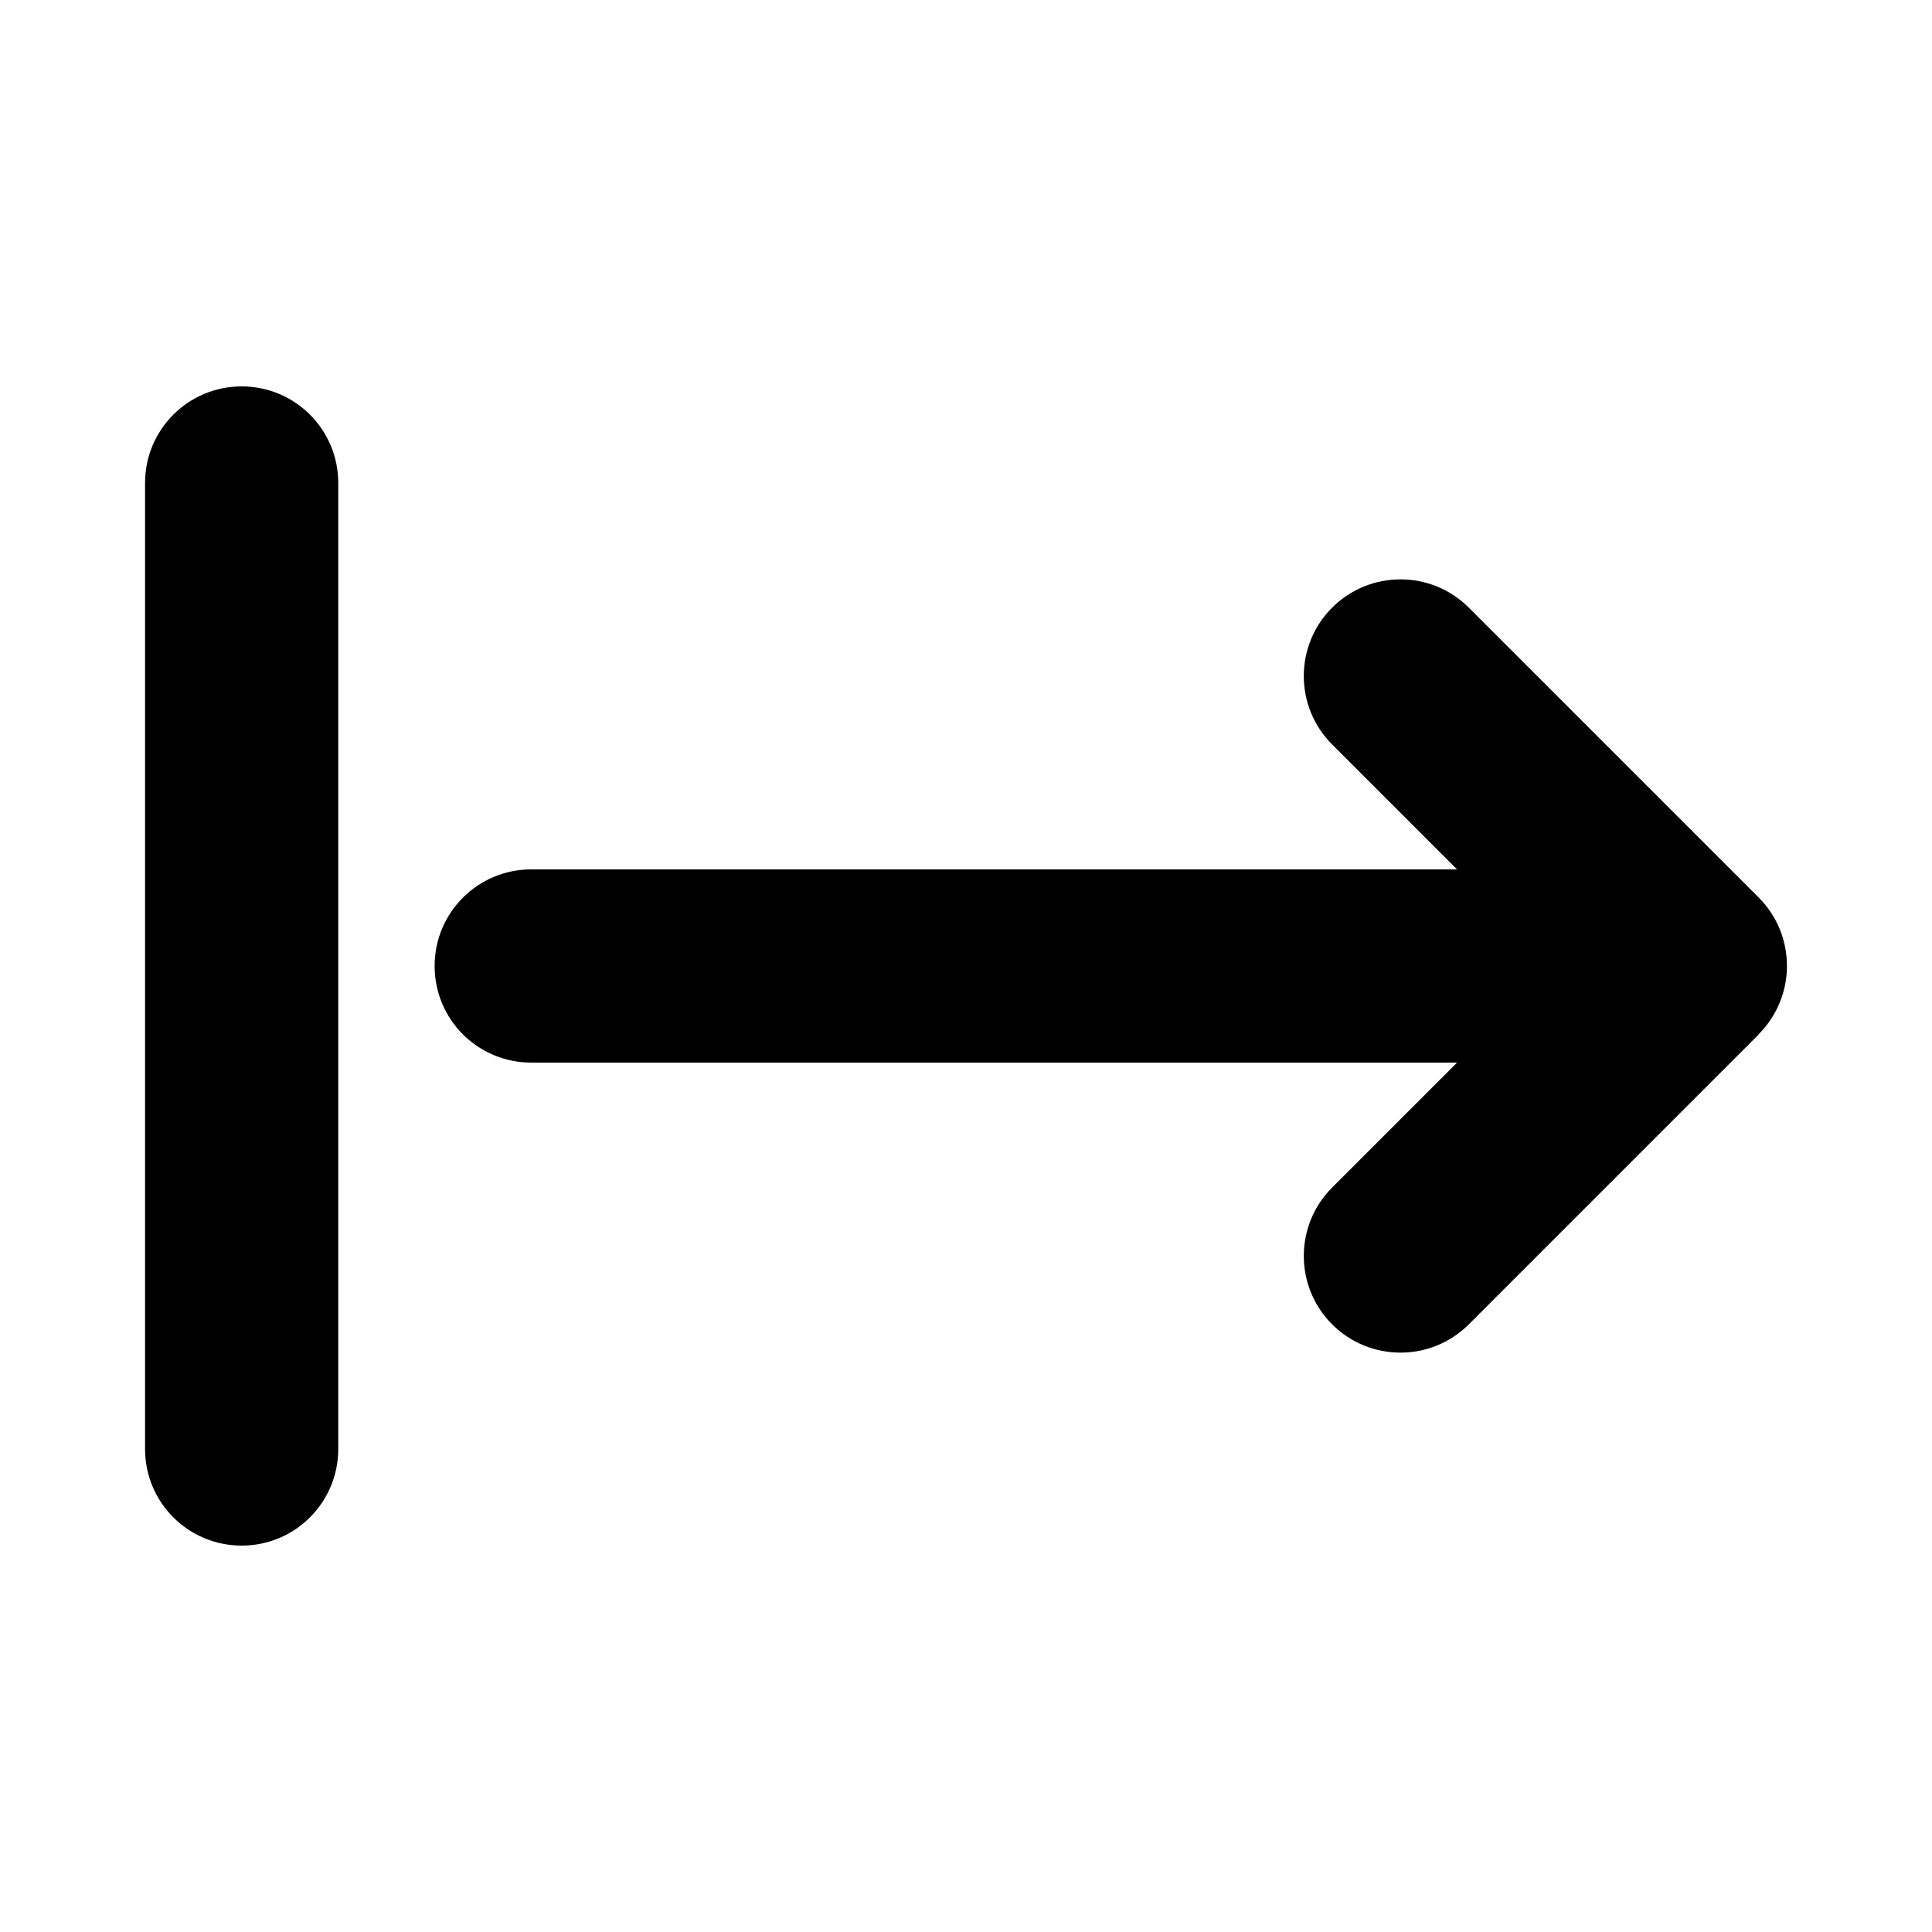
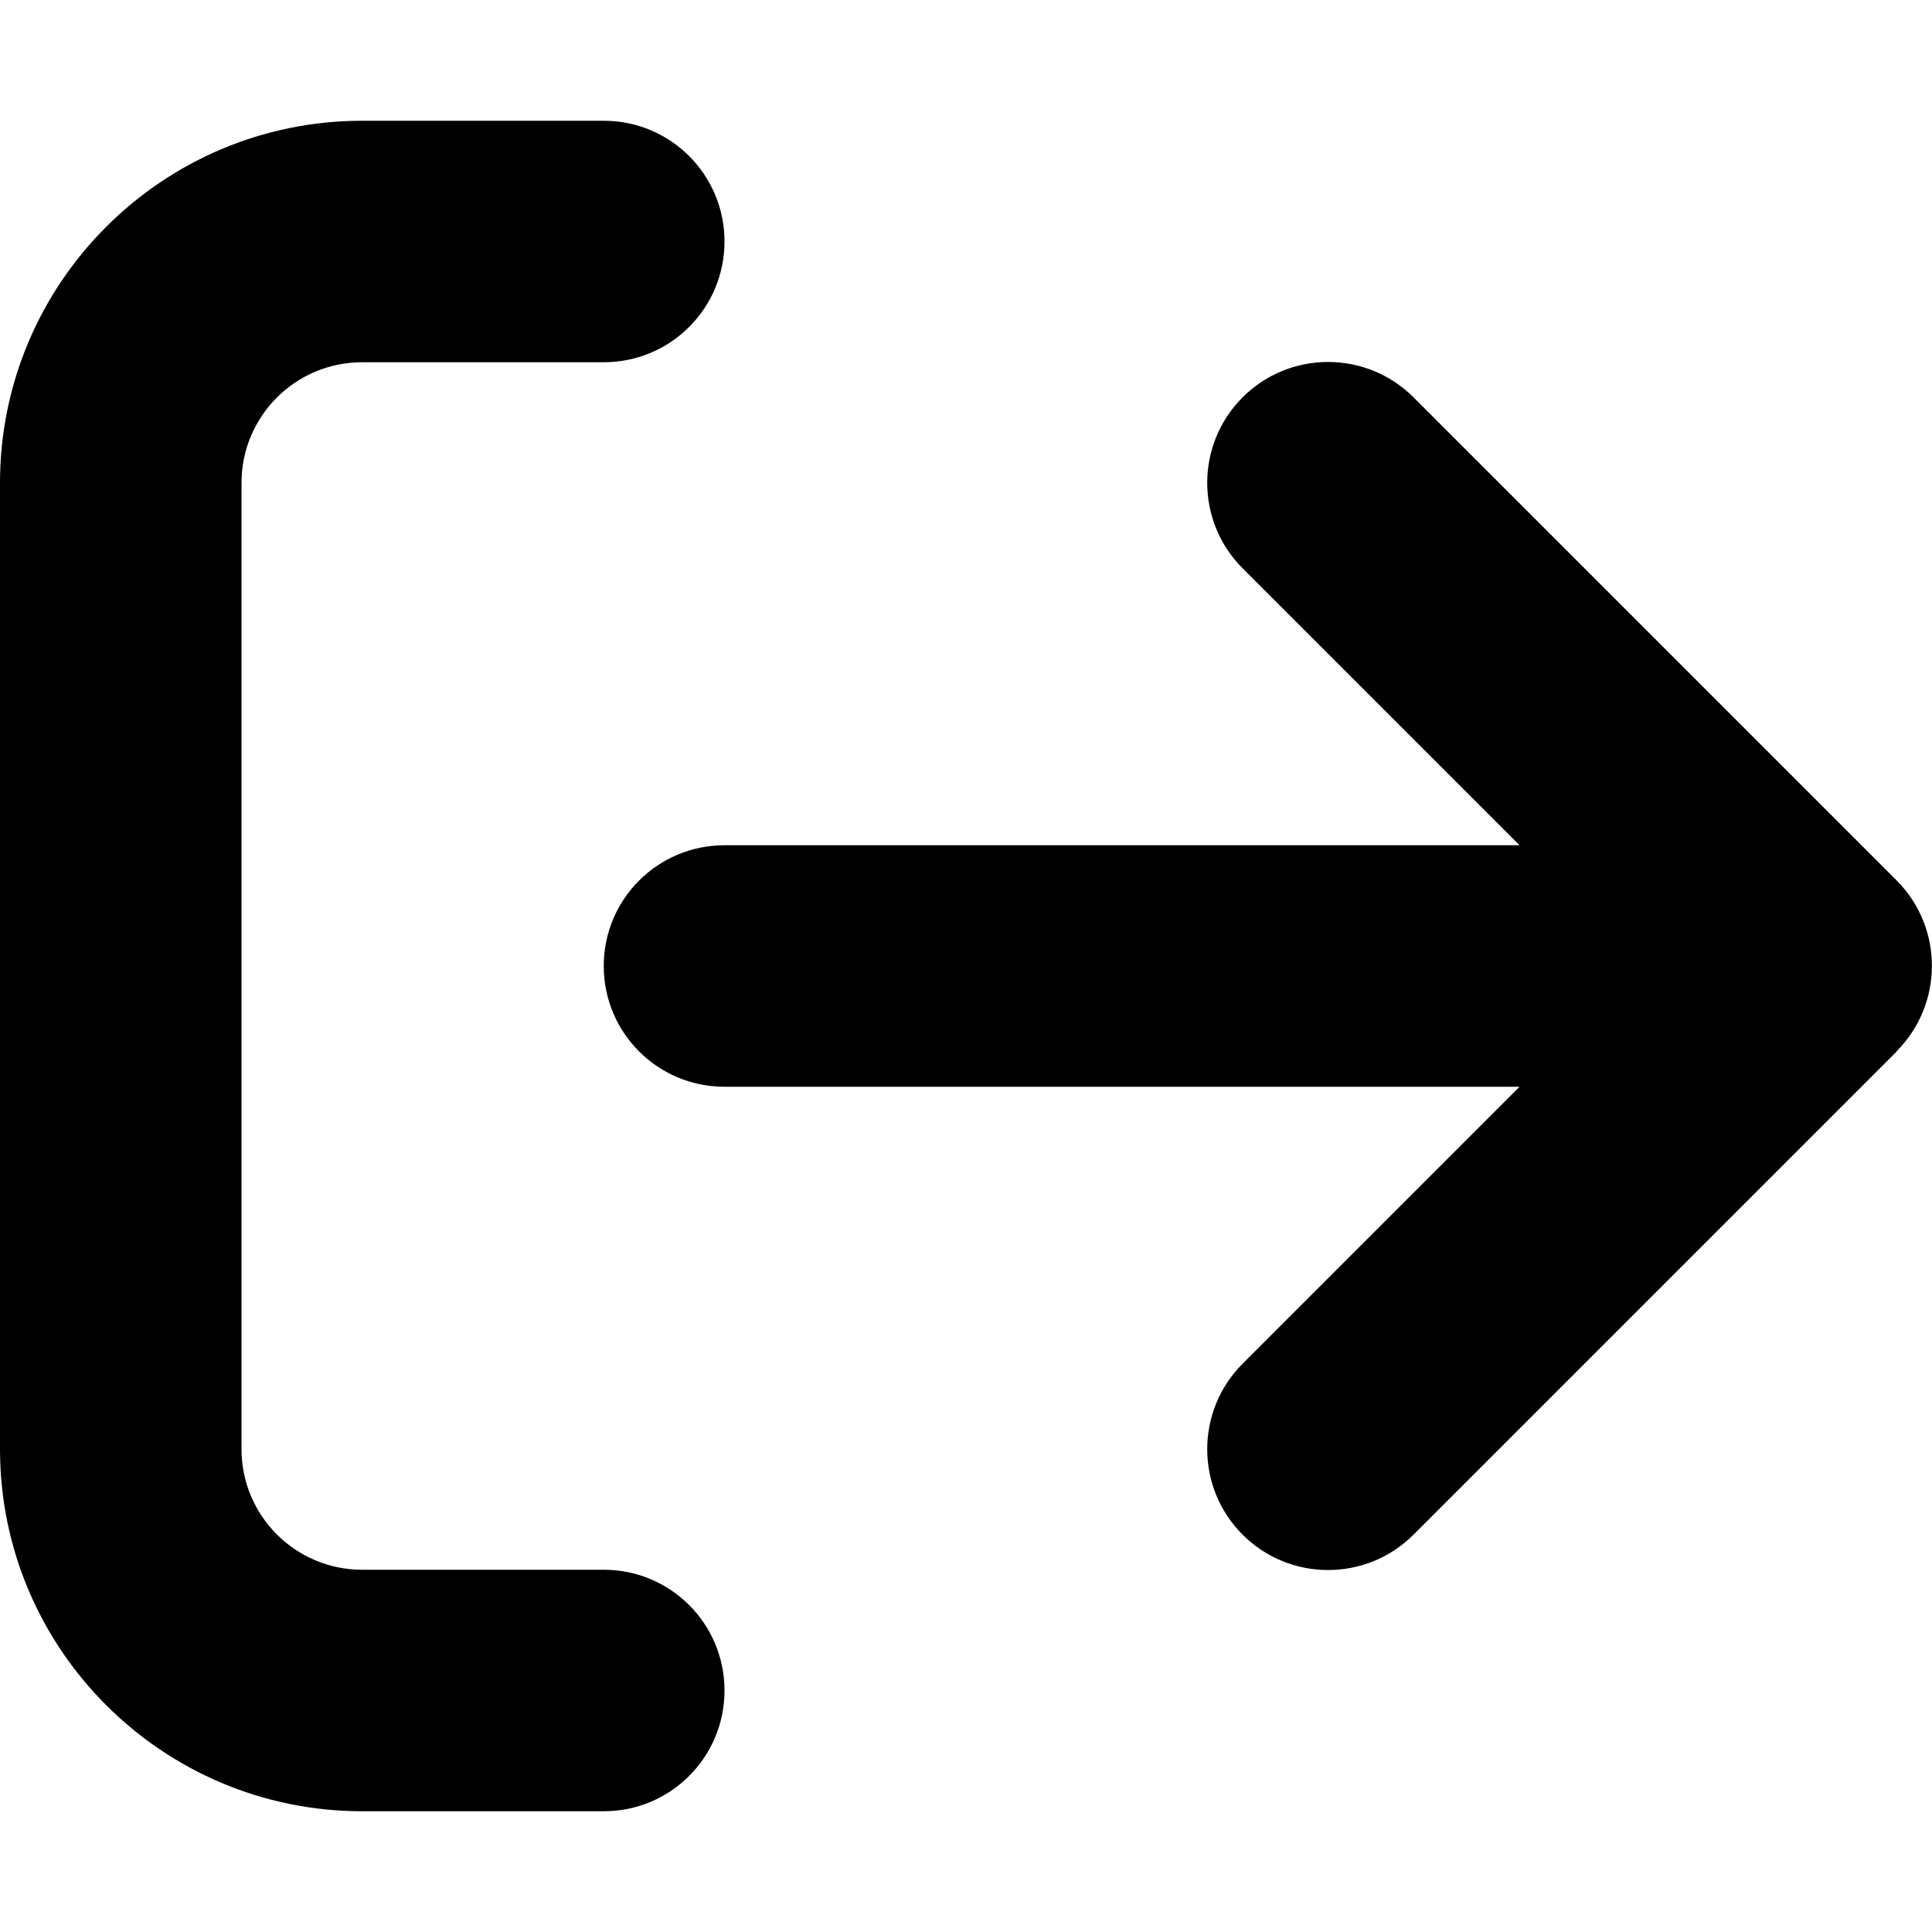
- <svg xmlns="http://www.w3.org/2000/svg" viewBox="0 0 640 640" version="1.1" id="svg1" width="640" height="640">
-   <g id="g3" transform="translate(48.05)">
-     <path d="m 534.525,342.6 c 12.5,-12.5 12.5,-32.8 0,-45.3 l -96,-96 c -12.5,-12.5 -32.8,-12.5 -45.3,0 -12.5,12.5 -12.5,32.8 0,45.3 l 41.4,41.4 h -306.7 c -17.7,0 -32,14.3 -32,32 0,17.7 14.3,32 32,32 h 306.7 l -41.4,41.4 c -12.5,12.5 -12.5,32.8 0,45.3 12.5,12.5 32.8,12.5 45.3,0 l 96,-96 z" id="path1-3" />
-     <path d="m 32,128 c 17.7,0 32,14.3 32,32 V 480 C 64,497.7 49.7,512 32,512 14.3,512 0,497.7 0,480 V 160 c 0,-17.7 14.3,-32 32,-32 z" id="path1" />
-   </g>
+ <svg xmlns="http://www.w3.org/2000/svg" viewBox="0 0 512 512">
+   <path d="M502.6 278.6c12.5-12.5 12.5-32.8 0-45.3l-128-128c-12.5-12.5-32.8-12.5-45.3 0s-12.5 32.8 0 45.3L402.7 224 192 224c-17.7 0-32 14.3-32 32s14.3 32 32 32l210.7 0-73.4 73.4c-12.5 12.5-12.5 32.8 0 45.3s32.8 12.5 45.3 0l128-128zM160 96c17.7 0 32-14.3 32-32s-14.3-32-32-32L96 32C43 32 0 75 0 128L0 384c0 53 43 96 96 96l64 0c17.7 0 32-14.3 32-32s-14.3-32-32-32l-64 0c-17.7 0-32-14.3-32-32l0-256c0-17.7 14.3-32 32-32l64 0z" />
</svg>
